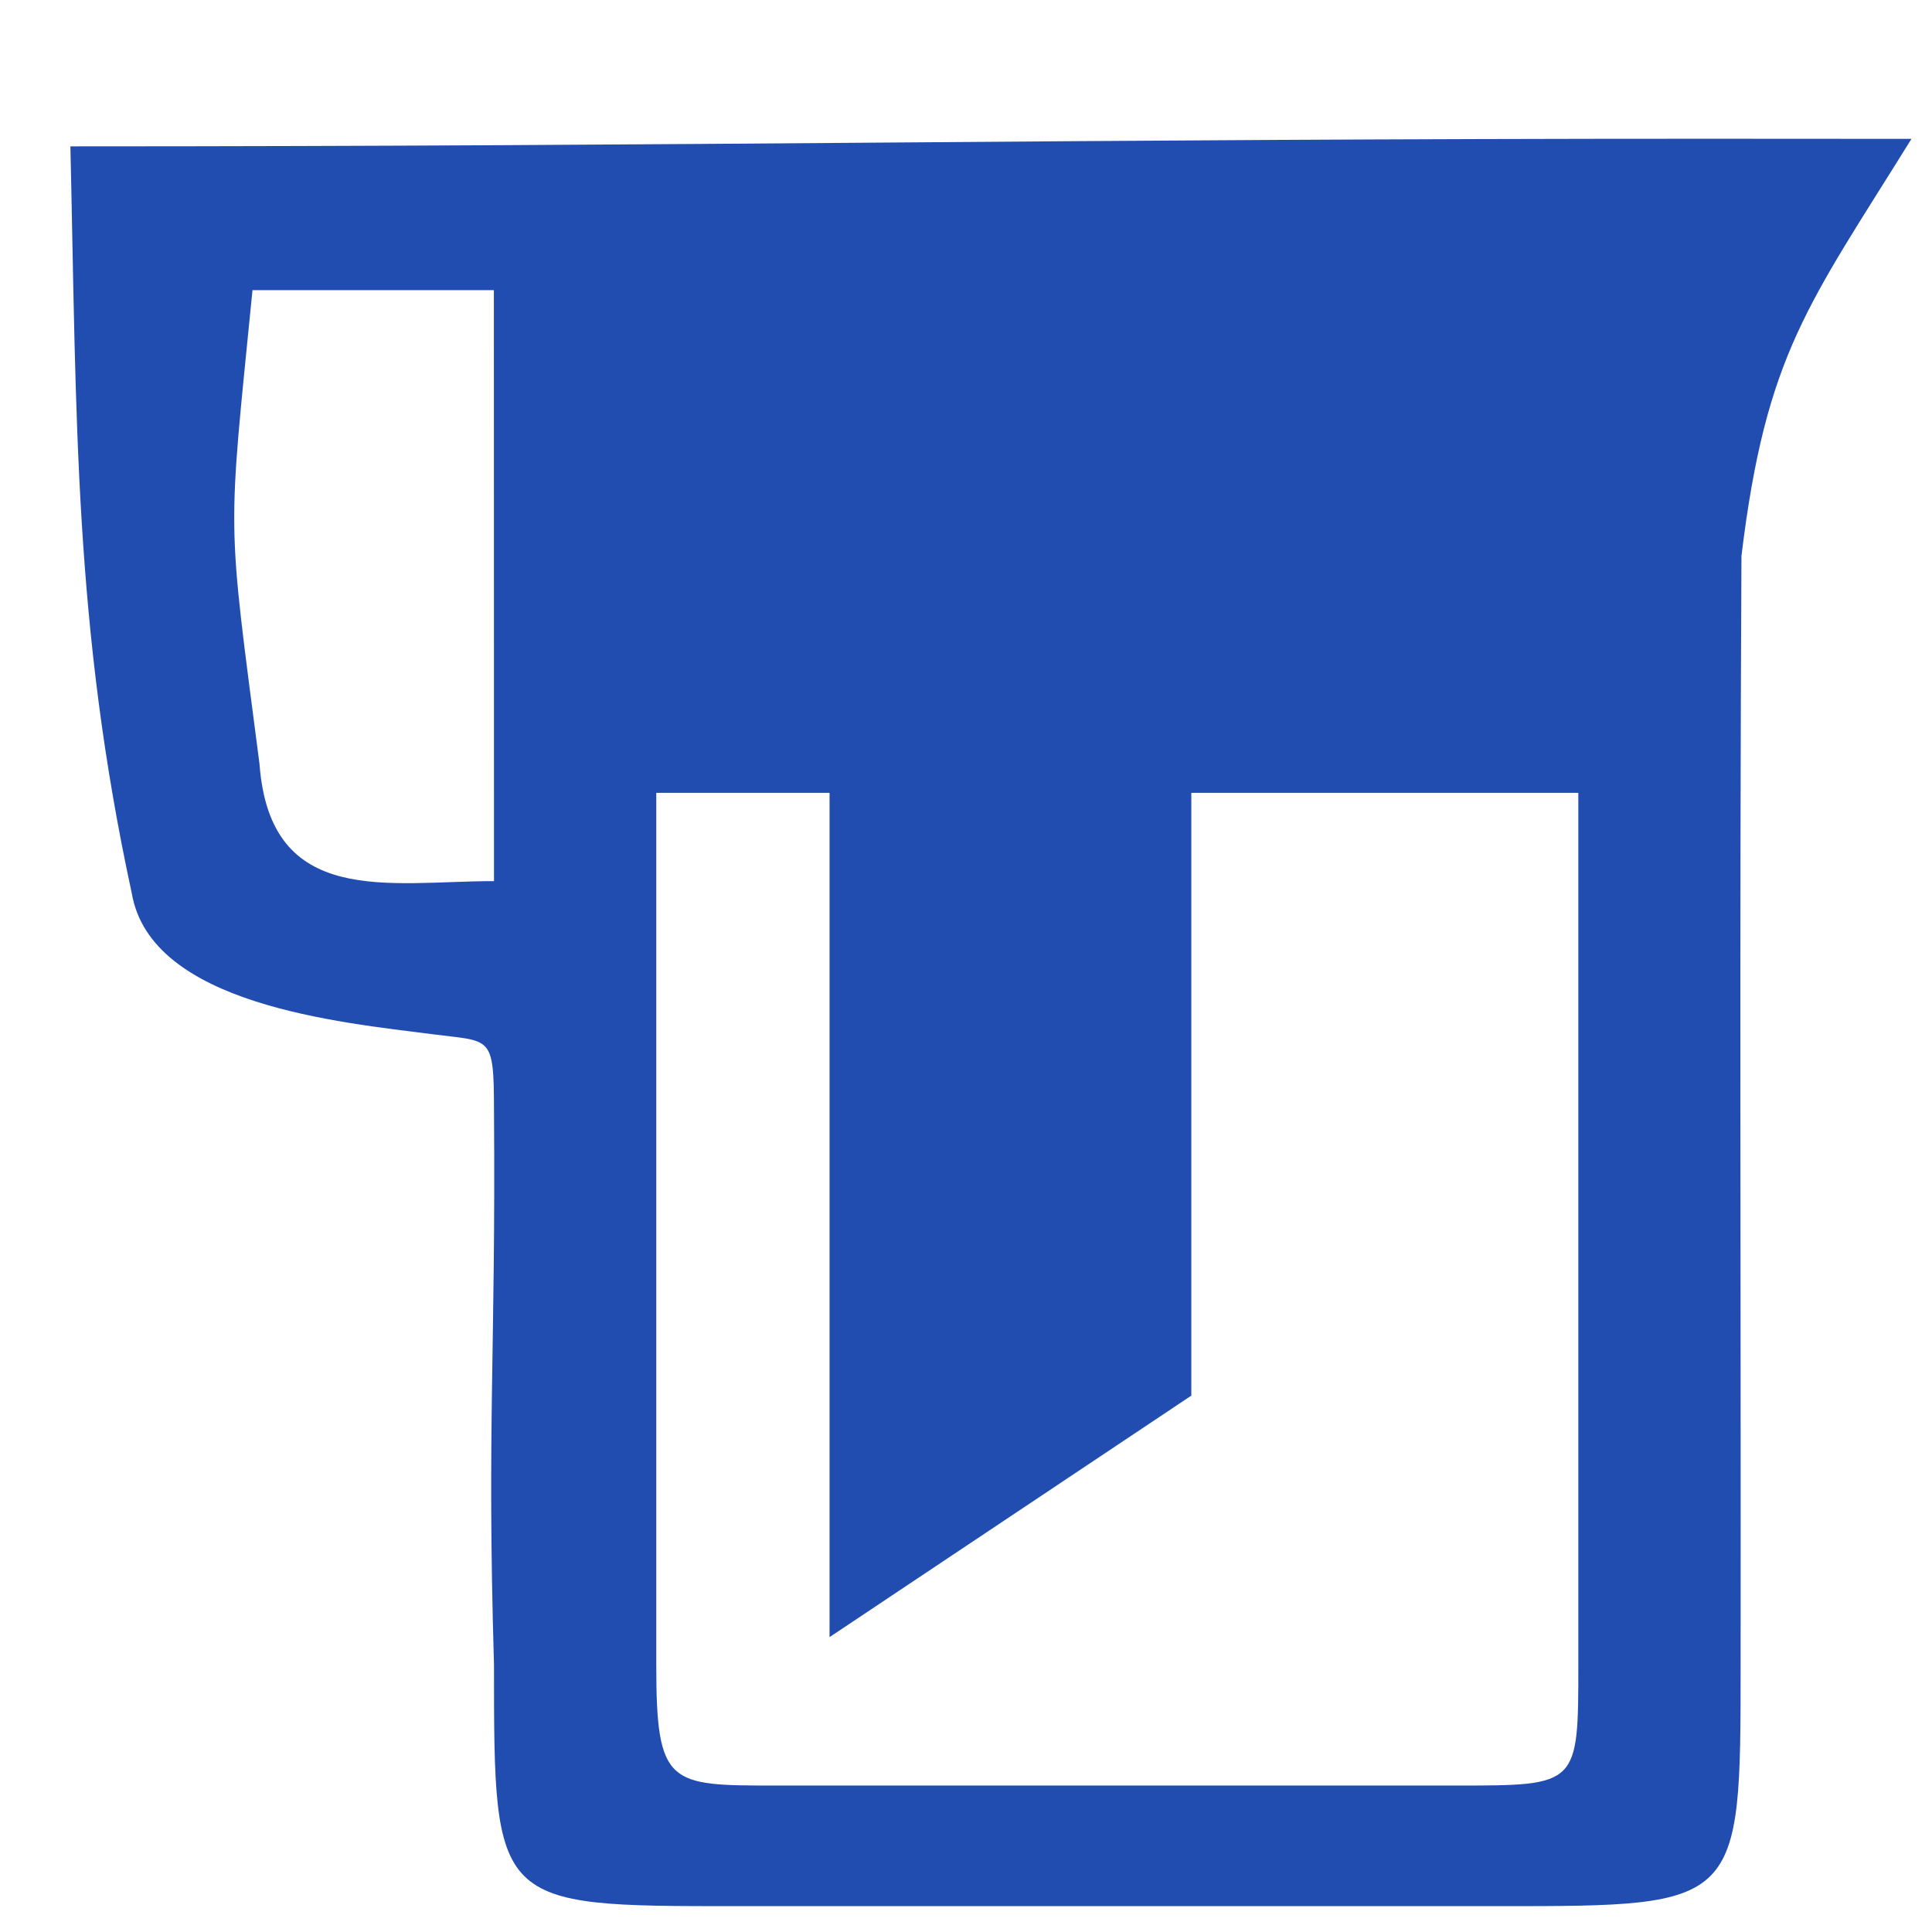
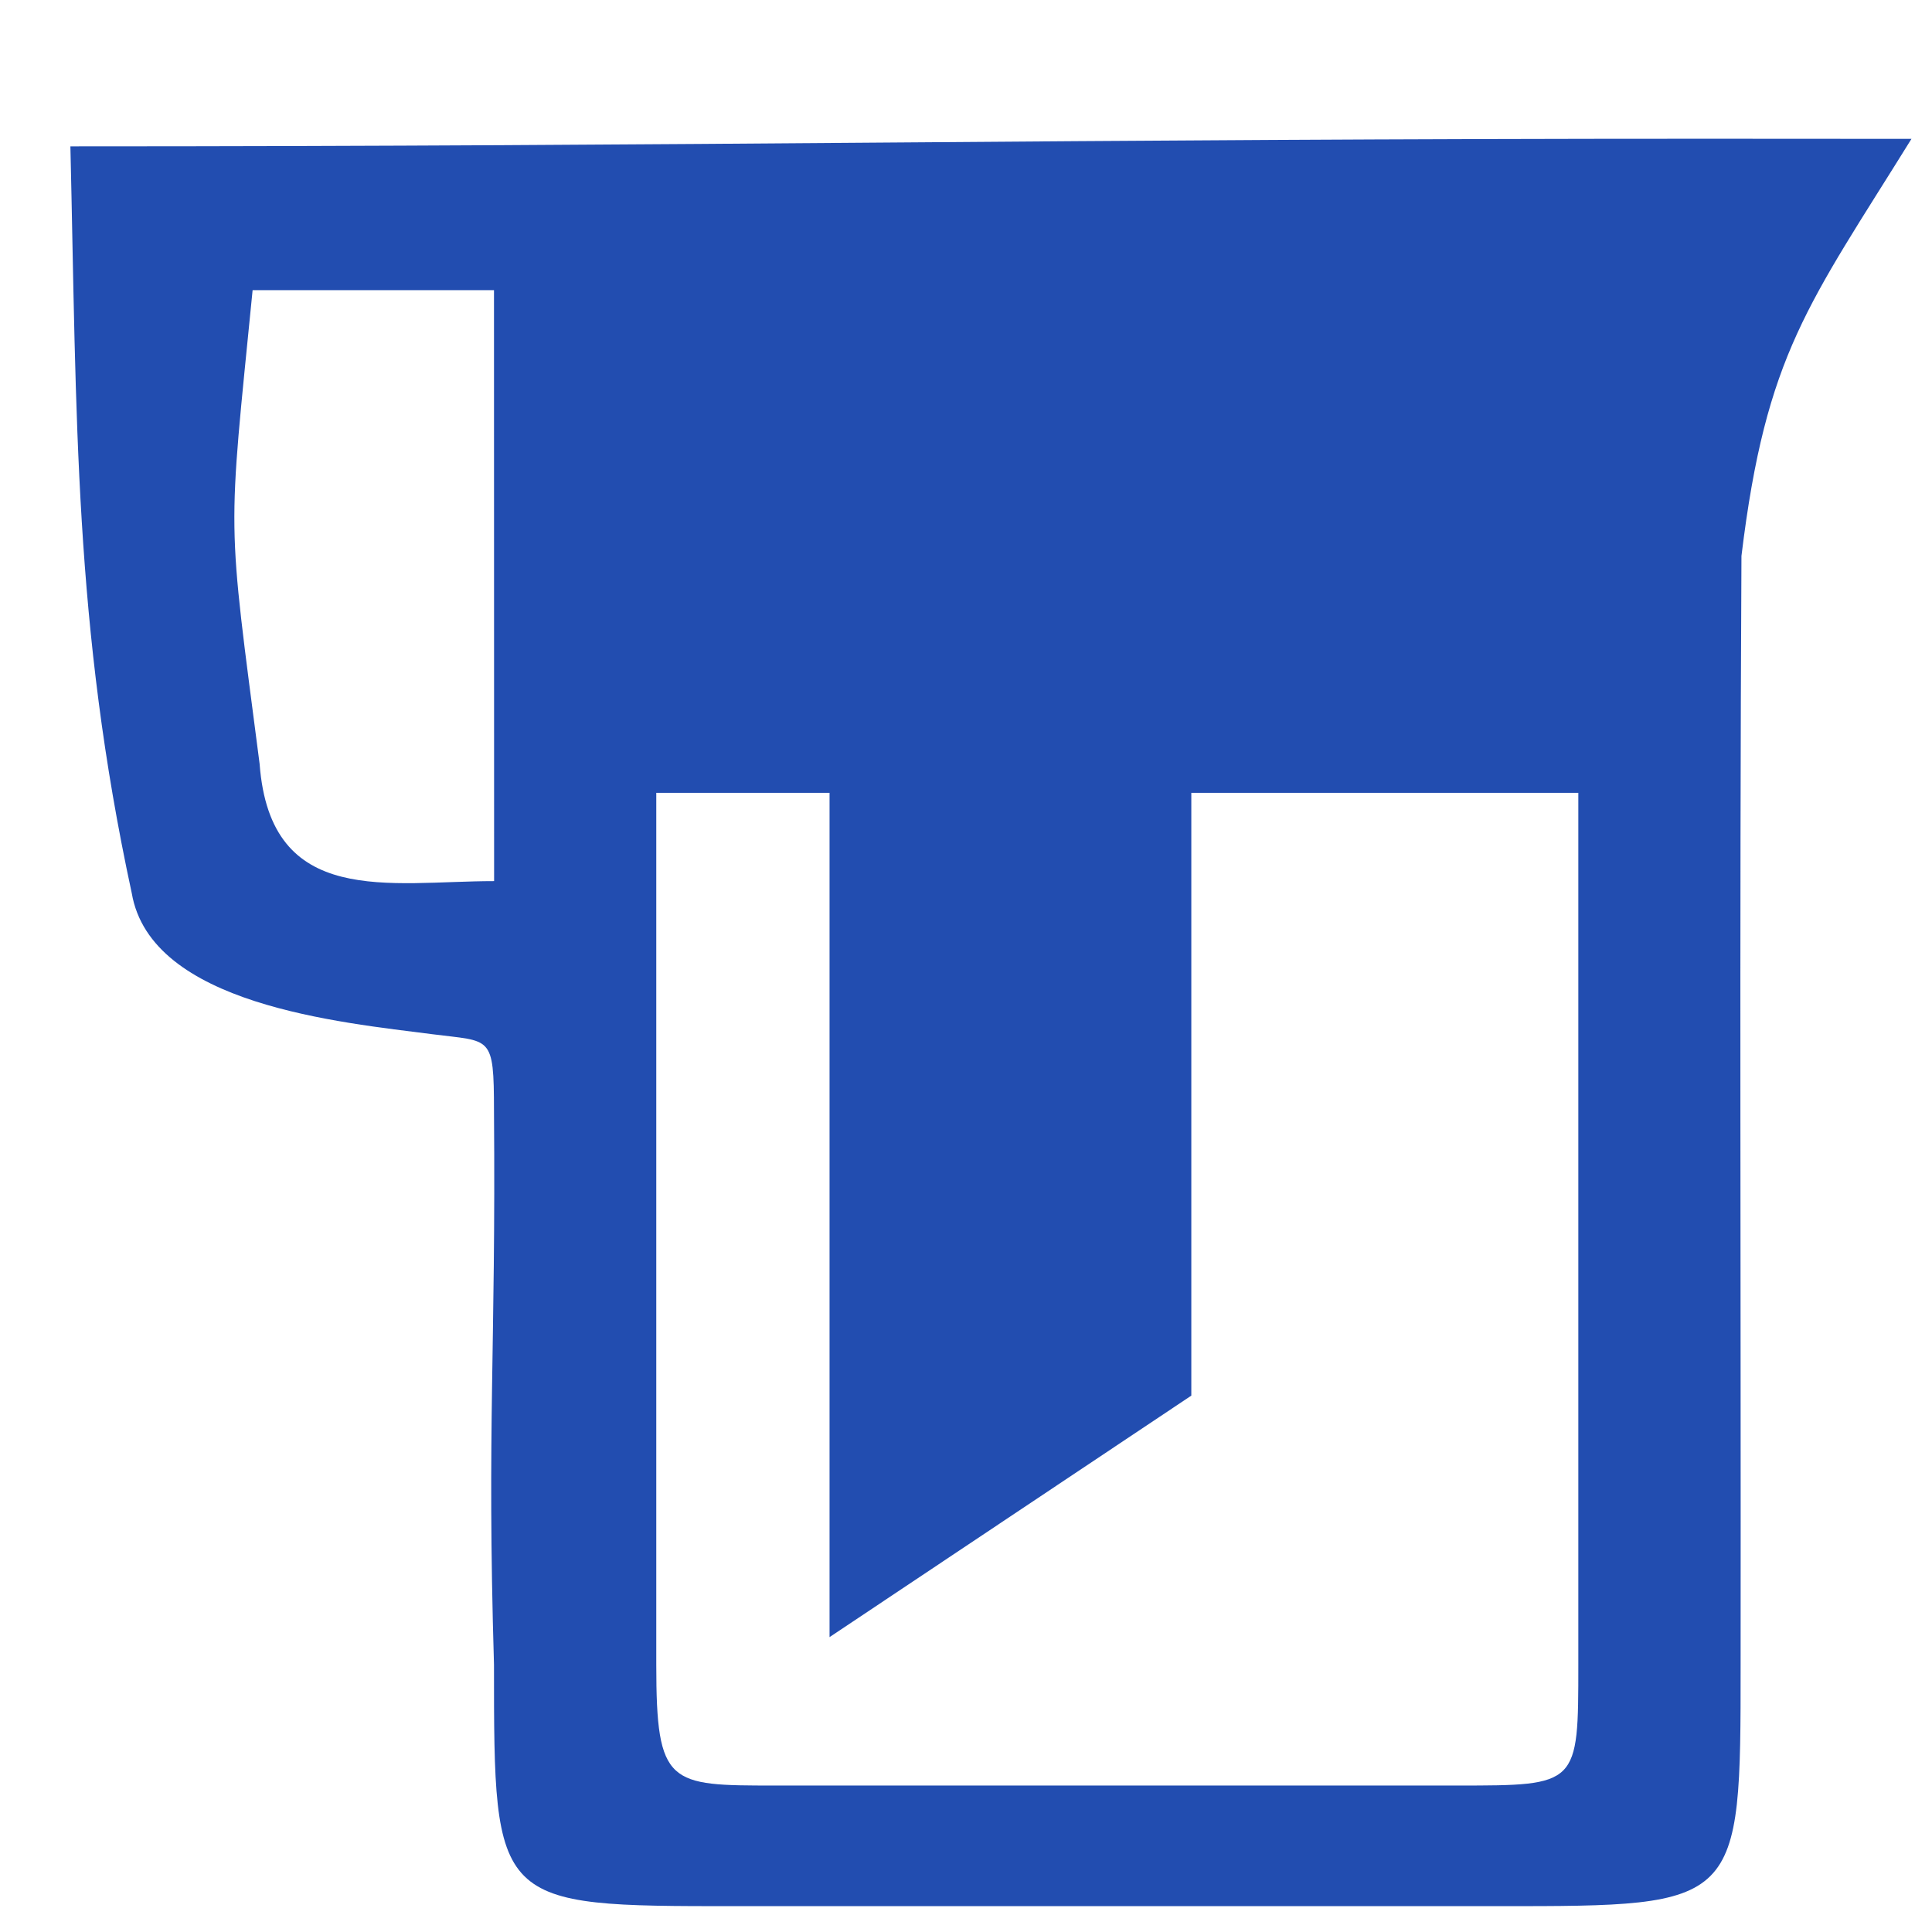
- <svg xmlns="http://www.w3.org/2000/svg" width="16px" height="16px" id="svg2">
-   <defs id="defs4">
-     <linearGradient id="linearGradient5003">
-       <stop style="stop-color:#537ddd;stop-opacity:1;" offset="0" id="stop5005" />
-       <stop style="stop-color:#000000;stop-opacity:1;" offset="1" id="stop5007" />
-     </linearGradient>
-     <linearGradient id="linearGradient4993">
-       <stop style="stop-color:#183577;stop-opacity:1;" offset="0" id="stop4995" />
-       <stop id="stop5001" offset="0.581" style="stop-color:#8b9fbb;stop-opacity:1;" />
-       <stop style="stop-color:#ffffff;stop-opacity:1;" offset="1" id="stop4997" />
-     </linearGradient>
-   </defs>
-   <g id="layer1">
-     <path style="fill:none;fill-opacity:0.75;fill-rule:evenodd;stroke:#000000;stroke-width:1px;stroke-linecap:butt;stroke-linejoin:miter;stroke-opacity:1" d="M 6.195,157.578 L 6.195,157.578 z " id="path1319" />
-     <path style="fill:#224db0;fill-opacity:1;fill-rule:evenodd;stroke:none;stroke-width:6;stroke-linecap:butt;stroke-linejoin:round;marker-start:none;stroke-miterlimit:4;stroke-dasharray:none;stroke-opacity:1" d="M 0.583,1.212 C 0.635,3.471 0.611,5.178 1.091,7.396 C 1.248,8.322 2.82,8.467 3.581,8.565 C 4.069,8.628 4.09,8.566 4.091,9.2 C 4.106,11.195 4.032,11.792 4.091,13.786 C 4.091,15.786 4.091,15.786 6.091,15.786 C 9.091,15.786 10.415,15.786 12.415,15.786 C 14.415,15.786 14.415,15.786 14.415,13.786 C 14.418,10.552 14.405,7.837 14.422,4.604 C 14.625,2.929 14.978,2.523 15.83,1.15 C 15.041,1.15 14.943,1.149 14.129,1.149 C 8.891,1.149 5.82,1.212 0.583,1.212 z M 2.091,2.403 C 2.833,2.403 3.348,2.403 4.09,2.403 C 4.09,4.859 4.091,4.841 4.091,7.297 C 3.225,7.297 2.237,7.524 2.149,6.326 C 1.877,4.227 1.884,4.496 2.091,2.403 z M 5.435,6.566 L 6.87,6.566 L 6.87,13.558 L 9.866,11.558 L 9.866,6.566 L 13.071,6.566 L 13.071,13.787 C 13.071,14.787 13.071,14.787 12.071,14.787 L 6.416,14.787 C 5.539,14.787 5.435,14.787 5.435,13.787 L 5.435,6.566 z " id="path1325" />
-   </g>
+ <svg xmlns="http://www.w3.org/2000/svg" height="16px" width="16px">
+   <path d="m6.195 157.58z" stroke="#000" stroke-width="1px" fill="none" />
+   <path d="m0.583 1.212c0.053 2.259 0.029 3.966 0.508 6.184 0.158 0.926 1.73 1.071 2.49 1.169 0.488 0.063 0.509 0.001 0.51 0.634 0.016 1.996-0.059 2.592 0 4.587 0 2 0 2 2 2h6.324c2 0 2 0 2-2 0.003-3.234-0.01-5.949 0.007-9.182 0.203-1.675 0.556-2.081 1.408-3.454-0.789 0-0.887-0.001-1.701-0.001-5.238 0-8.309 0.063-13.546 0.063zm1.508 1.191h2c0 2.456 0.001 2.438 0.001 4.894-0.866 0-1.853 0.227-1.942-0.971-0.272-2.099-0.265-1.829-0.058-3.923zm3.344 4.163h1.435l0 6.992 2.996-2-0-4.992h3.205v7.221c0 1 0 1-1 1h-5.655c-0.877 0-0.981 0-0.981-1l-0-7.221z" fill-rule="evenodd" fill="#224db0" />
</svg>
